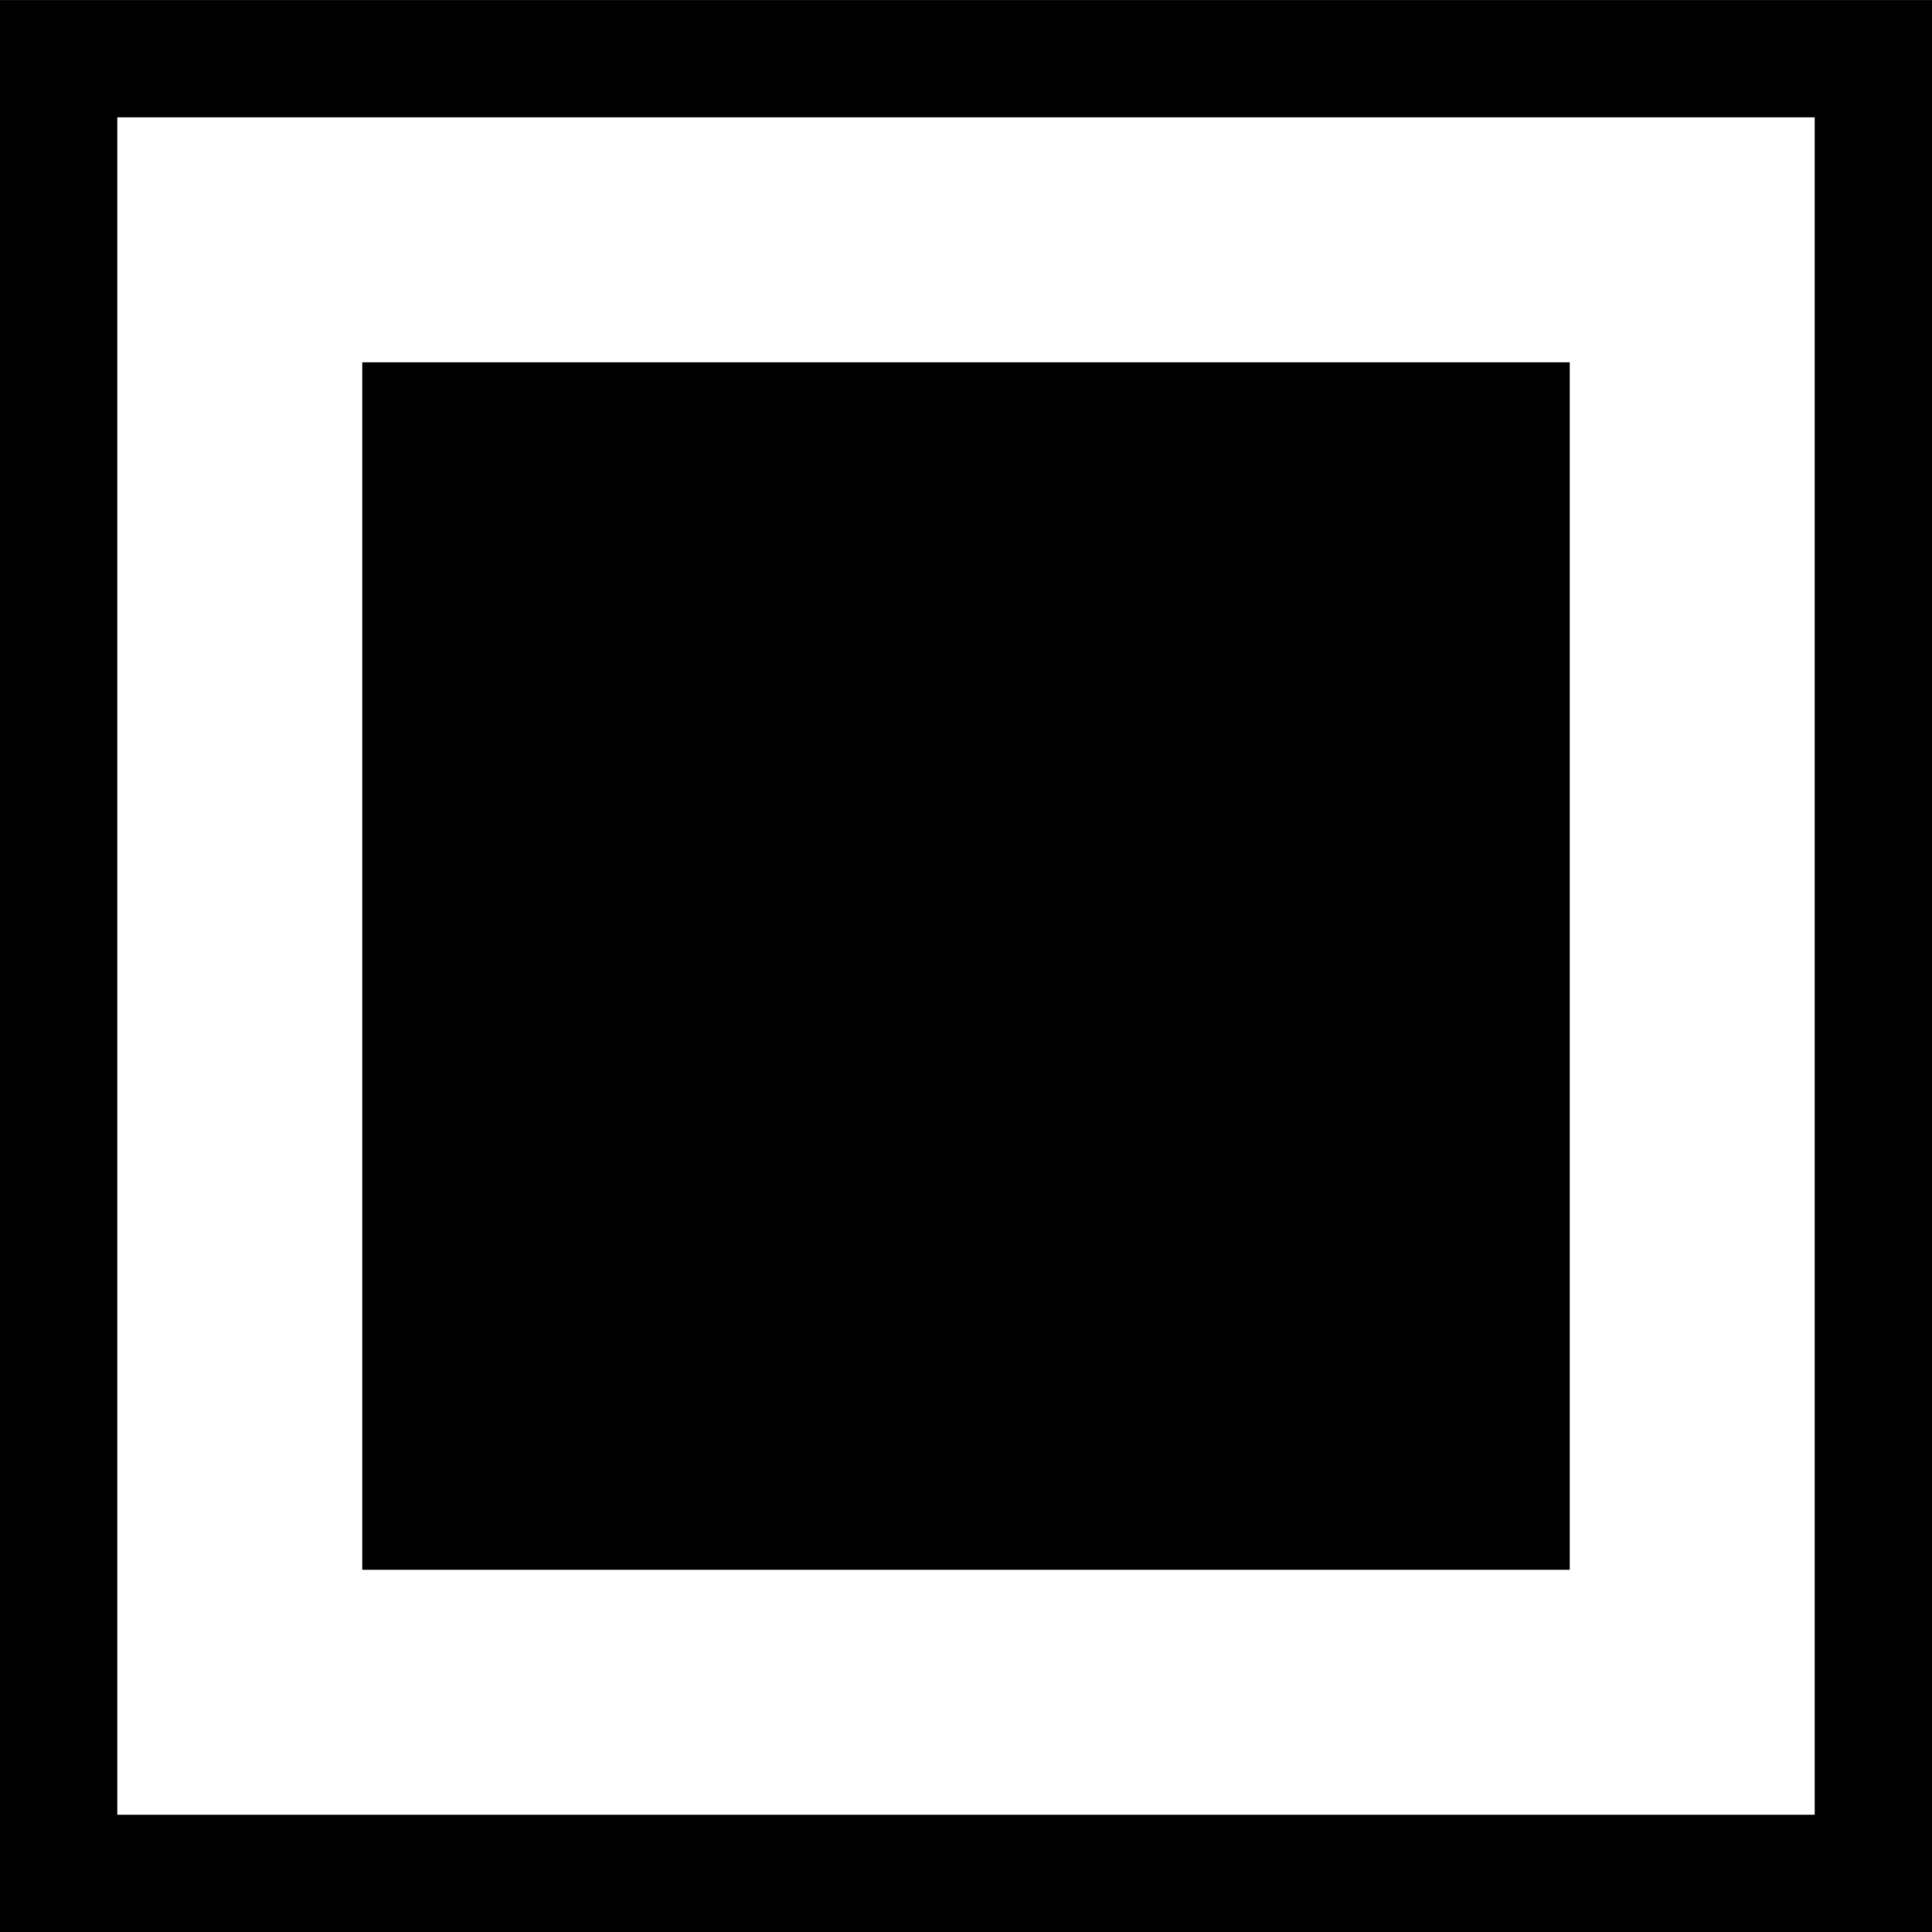
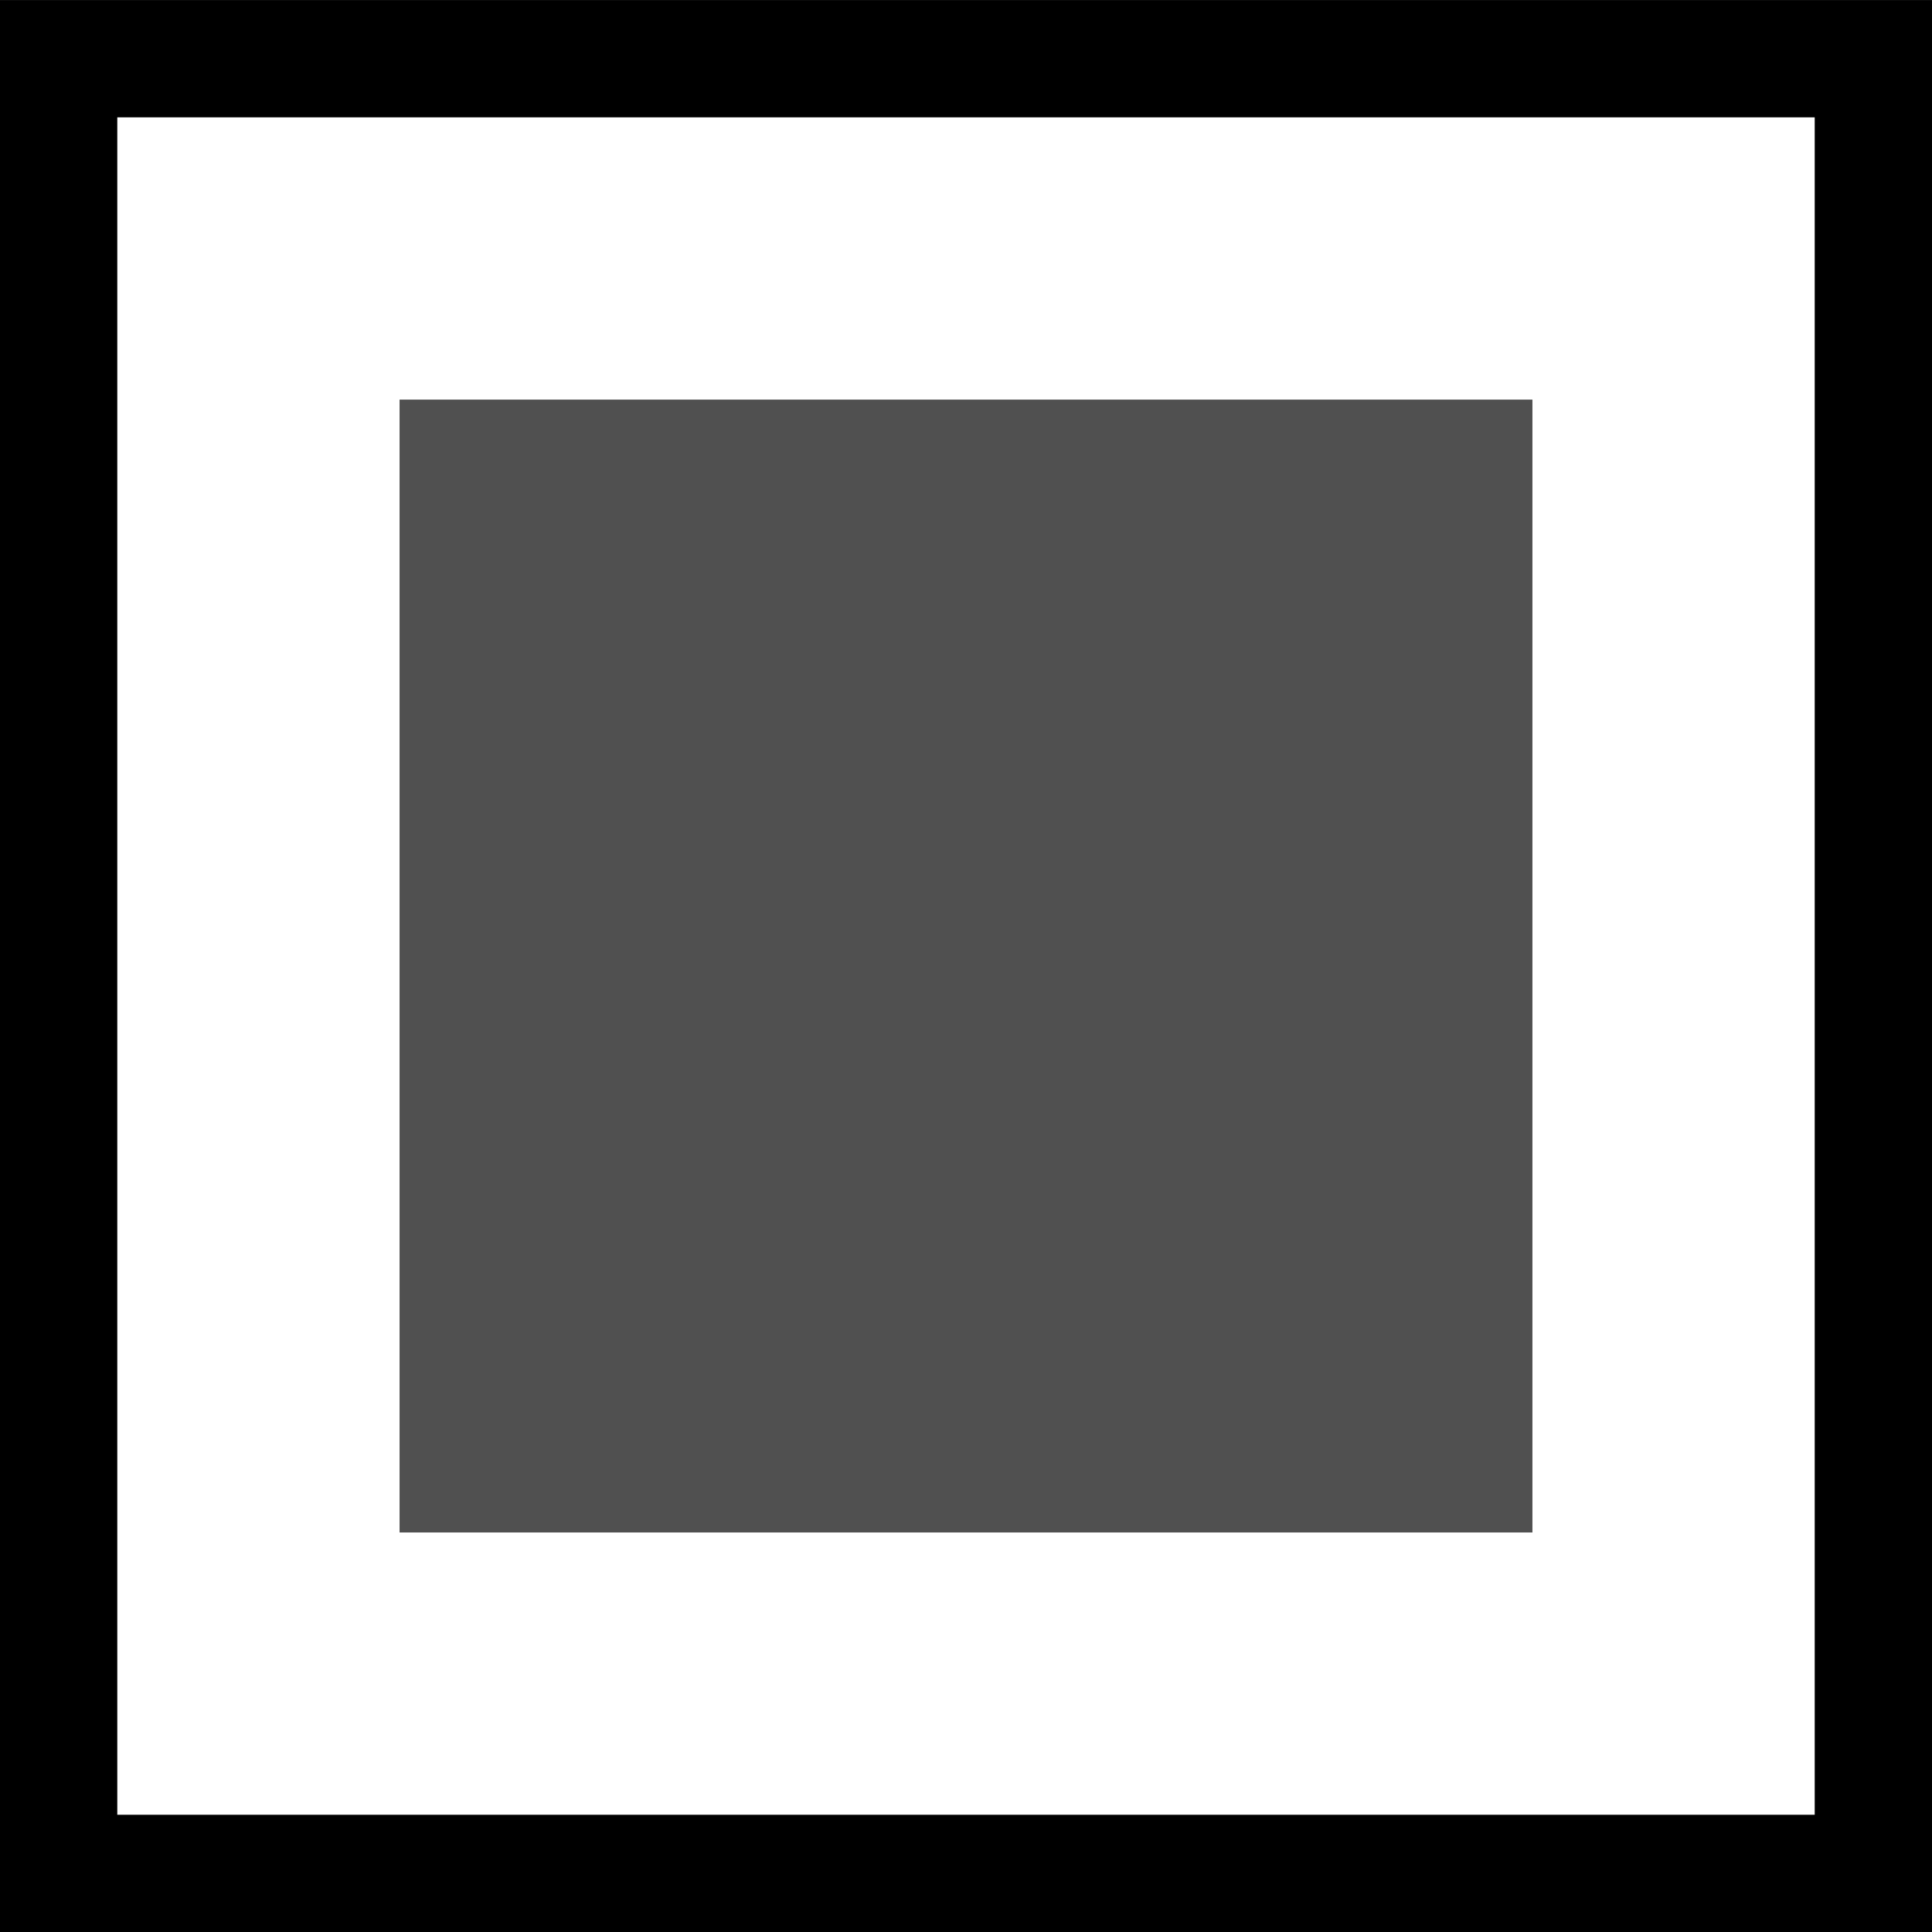
<svg xmlns="http://www.w3.org/2000/svg" width="64" height="64" viewBox="0 0 16.933 16.933" version="1.1" id="svg8">
  <defs id="defs2" />
  <g id="layer1" transform="translate(0,-280.0666)">
    <rect style="fill:#ffffff;fill-opacity:1;stroke:#000000;stroke-width:1.028;stroke-miterlimit:4;stroke-dasharray:none;stroke-opacity:1" id="rect8" width="15.905" height="15.905" x="0.514" y="280.581" />
-     <rect style="fill:#000000;fill-opacity:1;stroke:#000000;stroke-width:0.654;stroke-miterlimit:4;stroke-dasharray:none;stroke-opacity:1" id="rect10" width="9.929" height="9.929" x="3.502" y="283.569" />
+     <rect style="fill:#505050;fill-opacity:1;stroke:none;stroke-width:0.654;stroke-miterlimit:4;stroke-dasharray:none;stroke-opacity:1" id="rect10" width="9.929" height="9.929" x="3.502" y="283.569" />
  </g>
</svg>
